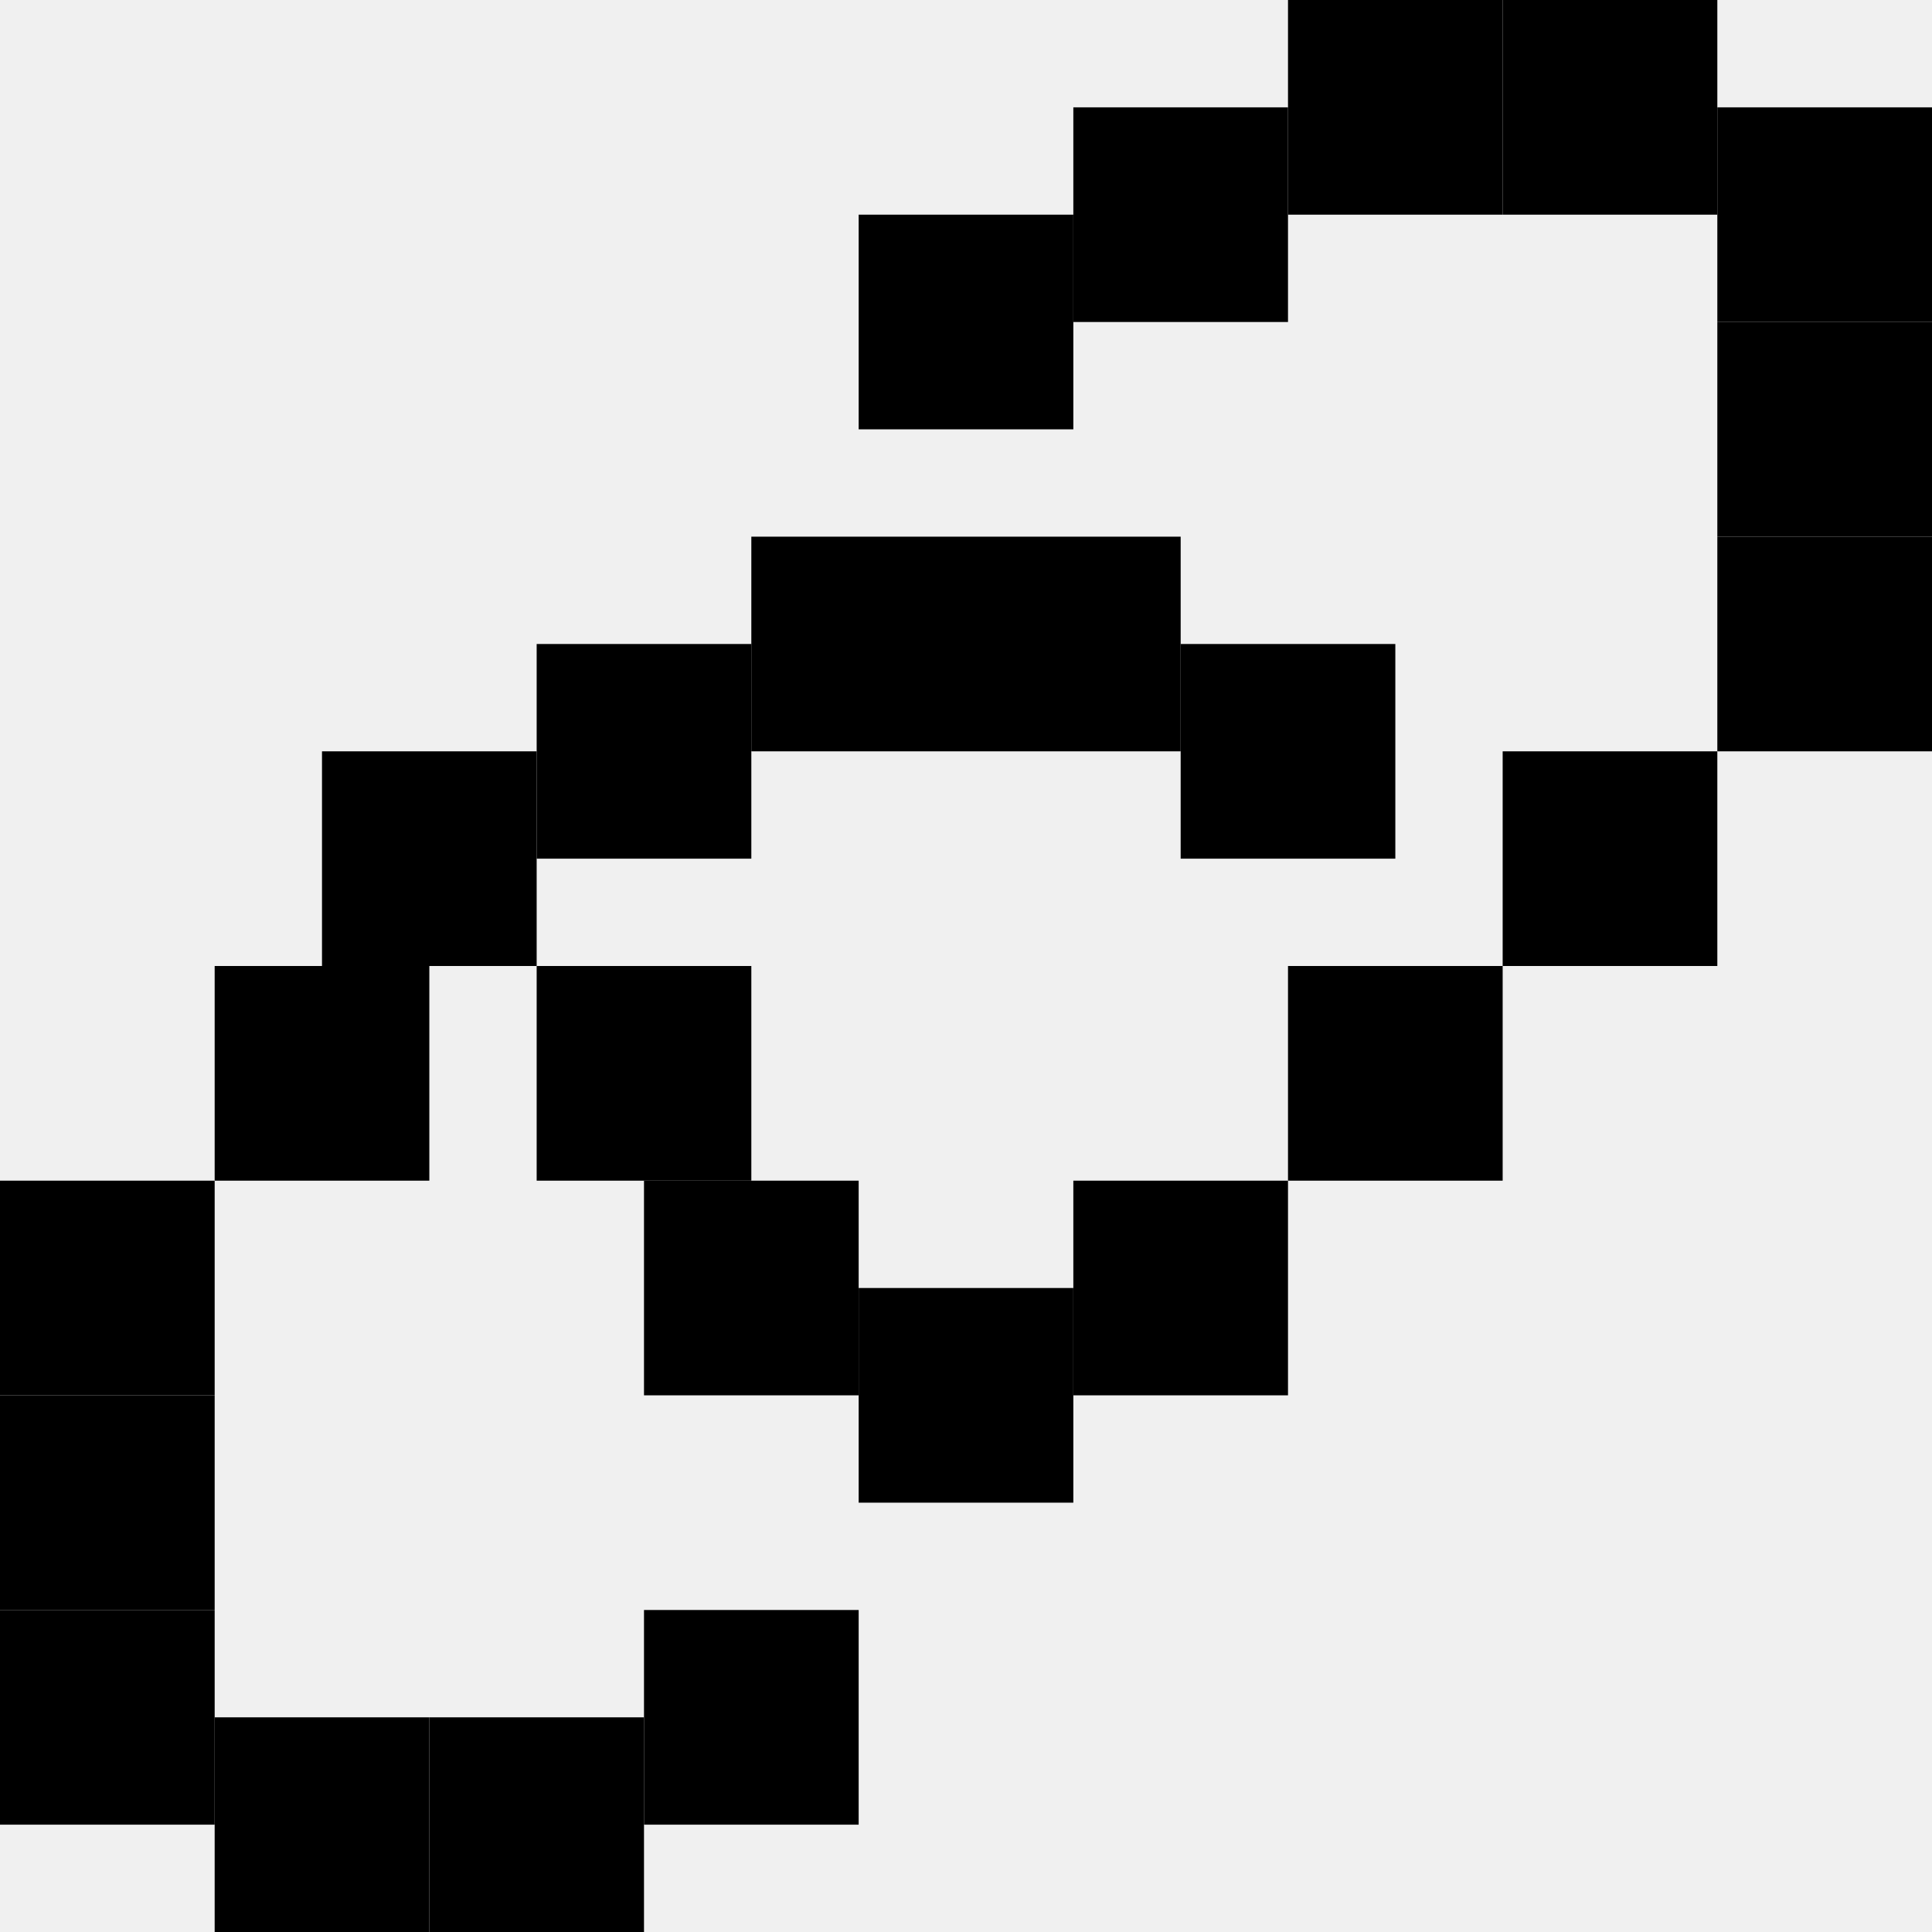
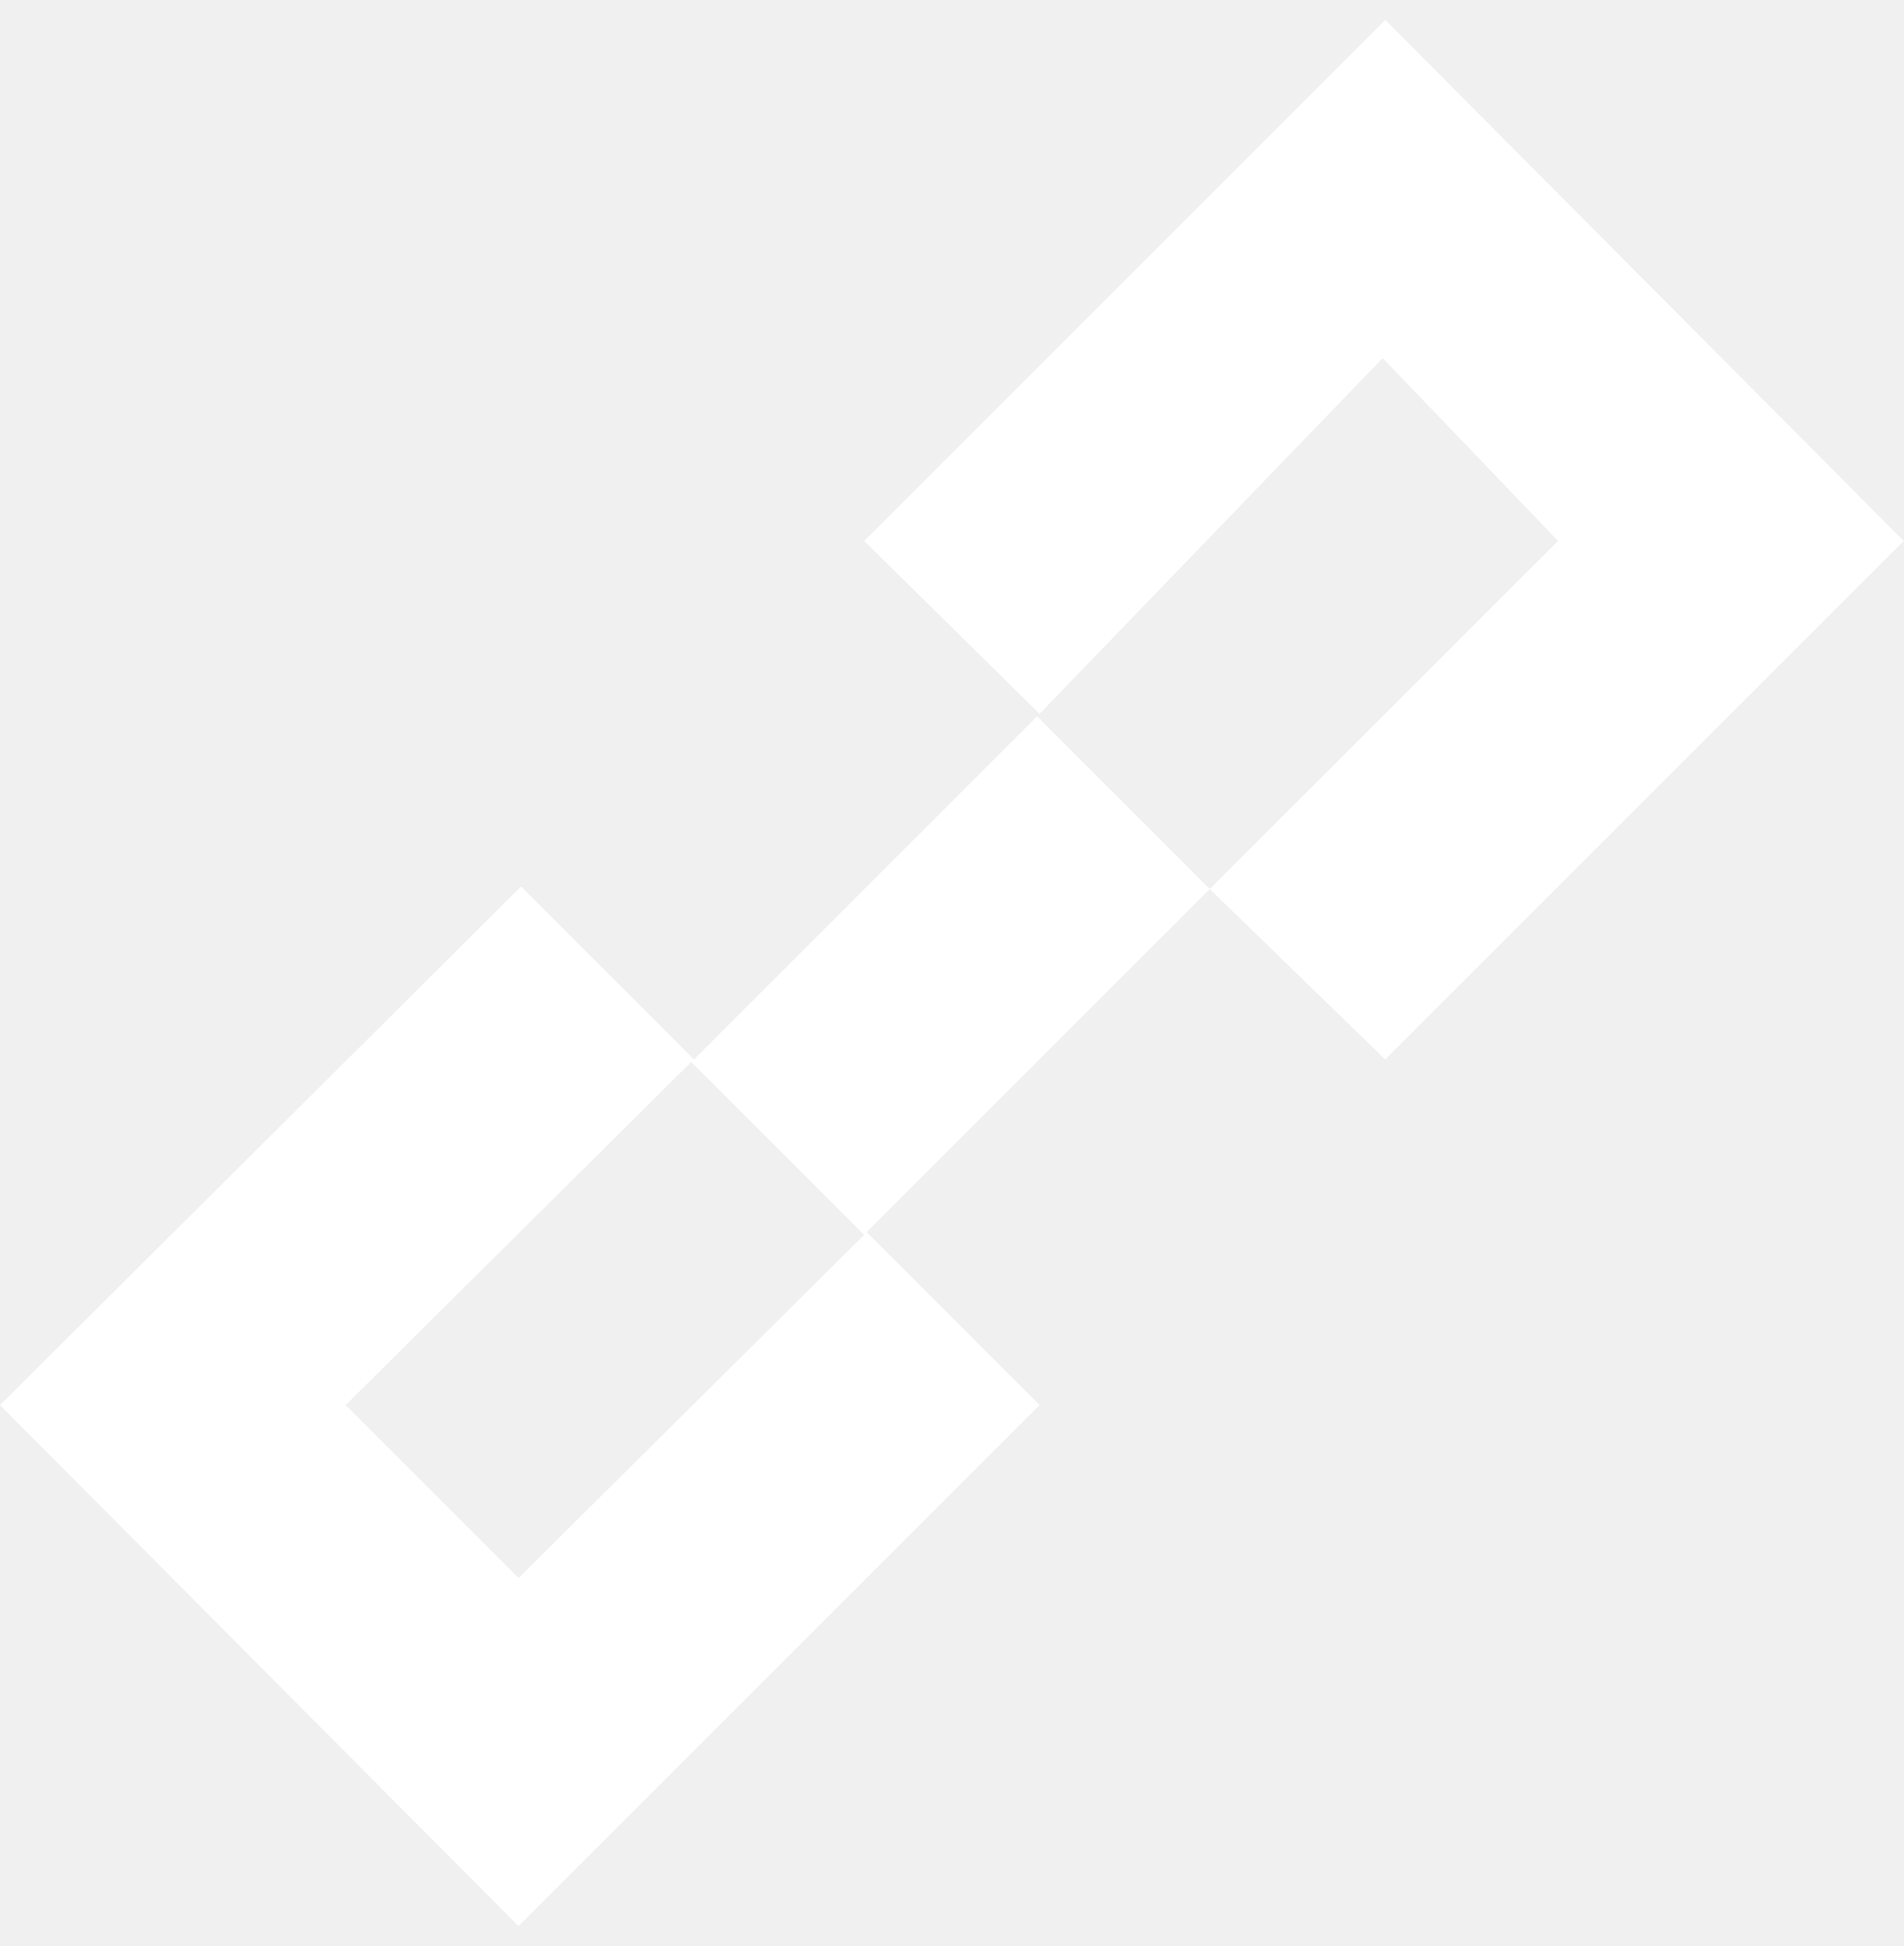
- <svg xmlns="http://www.w3.org/2000/svg" width="18" height="18" viewBox="0 0 18 18" fill="none">
-   <g clip-path="url(#clip0_84_2)">
-     <path d="M10 2H8V4H10V2Z" fill="black" />
-     <path d="M12 1H10V3H12V1Z" fill="black" />
-     <path d="M14 0H12V2H14V0Z" fill="black" />
-     <path d="M16 0H14V2H16V0Z" fill="black" />
-     <path d="M18 1H16V3H18V1Z" fill="black" />
-     <path d="M18 3H16V5H18V3Z" fill="black" />
-     <path d="M18 5H16V7H18V5Z" fill="black" />
-     <path d="M13 6H11V8H13V6Z" fill="black" />
-     <path d="M11 5H9V7H11V5Z" fill="black" />
-     <path d="M9 5H7V7H9V5Z" fill="black" />
-     <path d="M7 6H5V8H7V6Z" fill="black" />
-     <path d="M5 7H3V9H5V7Z" fill="black" />
-     <path d="M4 9H2V11H4V9Z" fill="black" />
-     <path d="M2 11H0V13H2V11Z" fill="black" />
-     <path d="M2 13H0V15H2V13Z" fill="black" />
-     <path d="M2 15H0V17H2V15Z" fill="black" />
-     <path d="M4 16H2V18H4V16Z" fill="black" />
-     <path d="M6 16H4V18H6V16Z" fill="black" />
-     <path d="M8 15H6V17H8V15Z" fill="black" />
-     <path d="M16 7H14V9H16V7Z" fill="black" />
-     <path d="M14 9H12V11H14V9Z" fill="black" />
-     <path d="M12 11H10V13H12V11Z" fill="black" />
-     <path d="M10 12H8V14H10V12Z" fill="black" />
-     <path d="M8 11H6V13H8V11Z" fill="black" />
-     <path d="M7 9H5V11H7V9Z" fill="black" />
+ <svg xmlns="http://www.w3.org/2000/svg" width="90" height="92" viewBox="0 0 90 92" fill="none">
+   <g clip-path="url(#clip0_1050_31)">
+     <path d="M0 66.427L24.632 41.913L32.807 50.088L49.029 33.866L57.194 42.031L73.66 25.573L65.368 16.929L49.146 33.748L40.854 25.573L65.486 0.941L90 25.573L65.486 50.087L57.194 42.031L40.971 58.252L49.146 66.427L24.514 91.059L0 66.427ZM32.679 50.205L16.34 66.427L24.515 74.602L40.855 58.38L32.679 50.205Z" fill="white" />
  </g>
  <defs>
-     <clipPath id="clip0_84_2">
-       <rect width="18" height="18" fill="white" />
+     <clipPath id="clip0_1050_31">
+       <rect width="90" height="92" fill="white" />
    </clipPath>
  </defs>
</svg>
